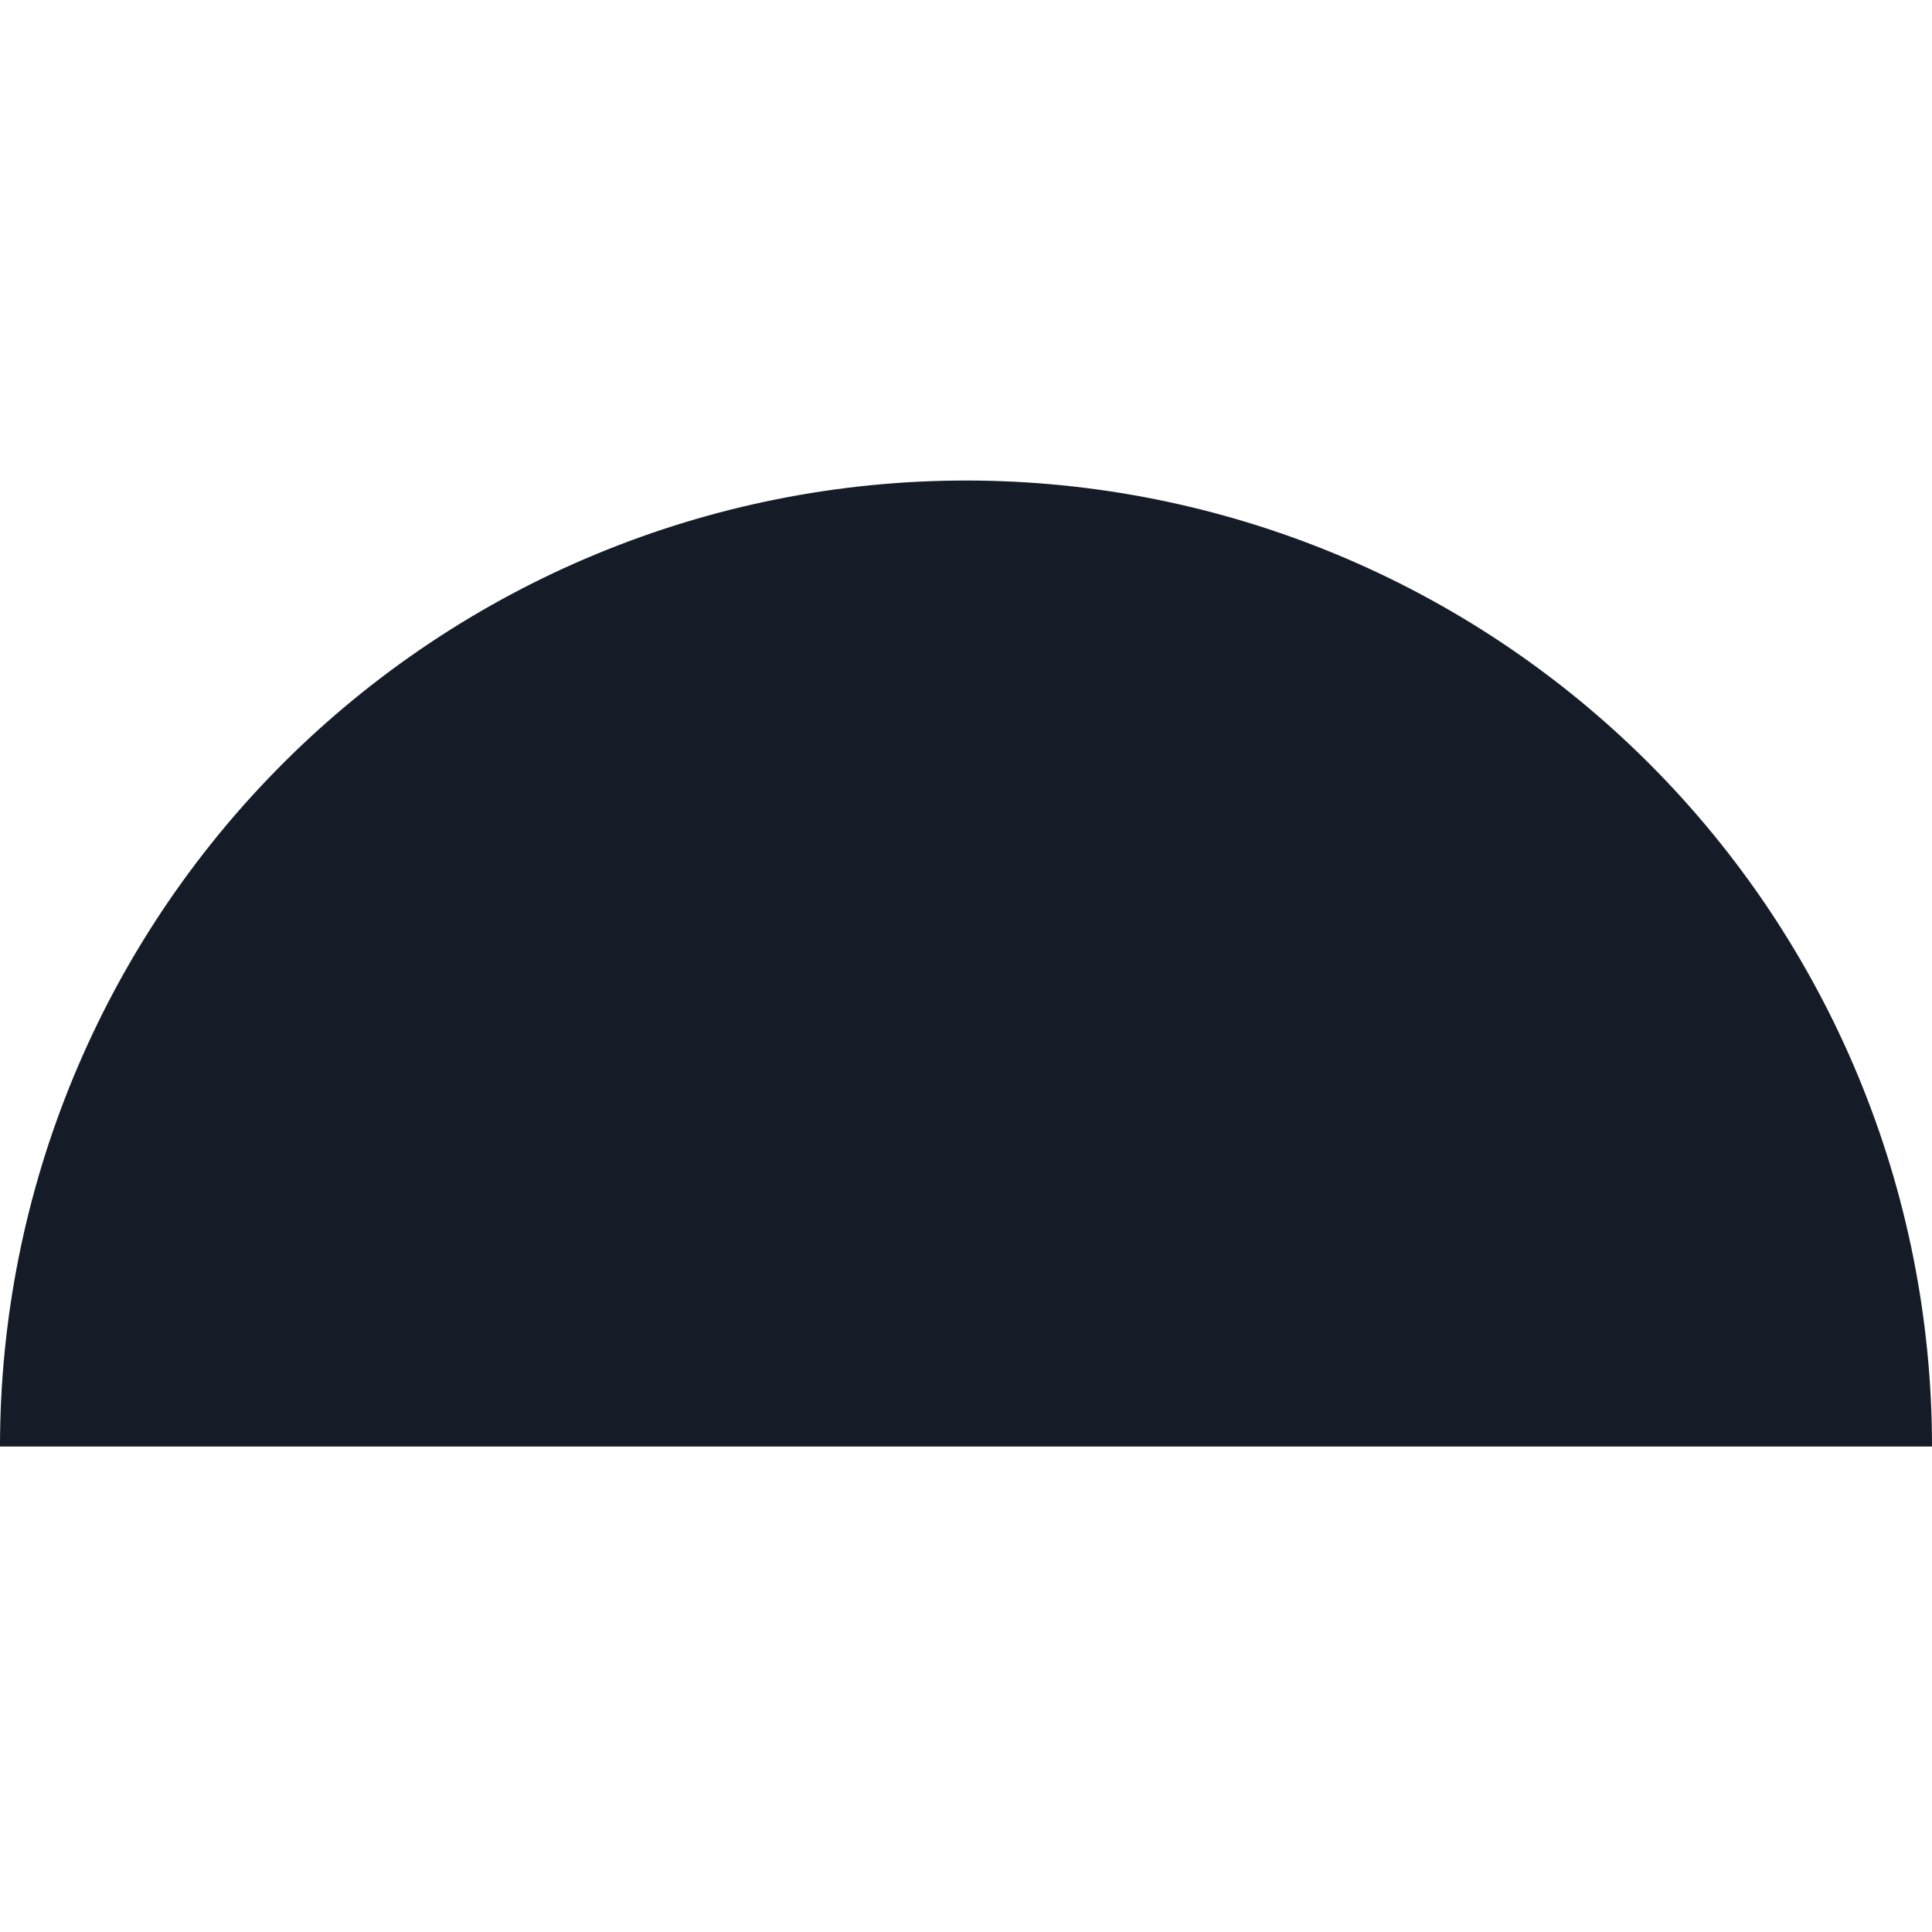
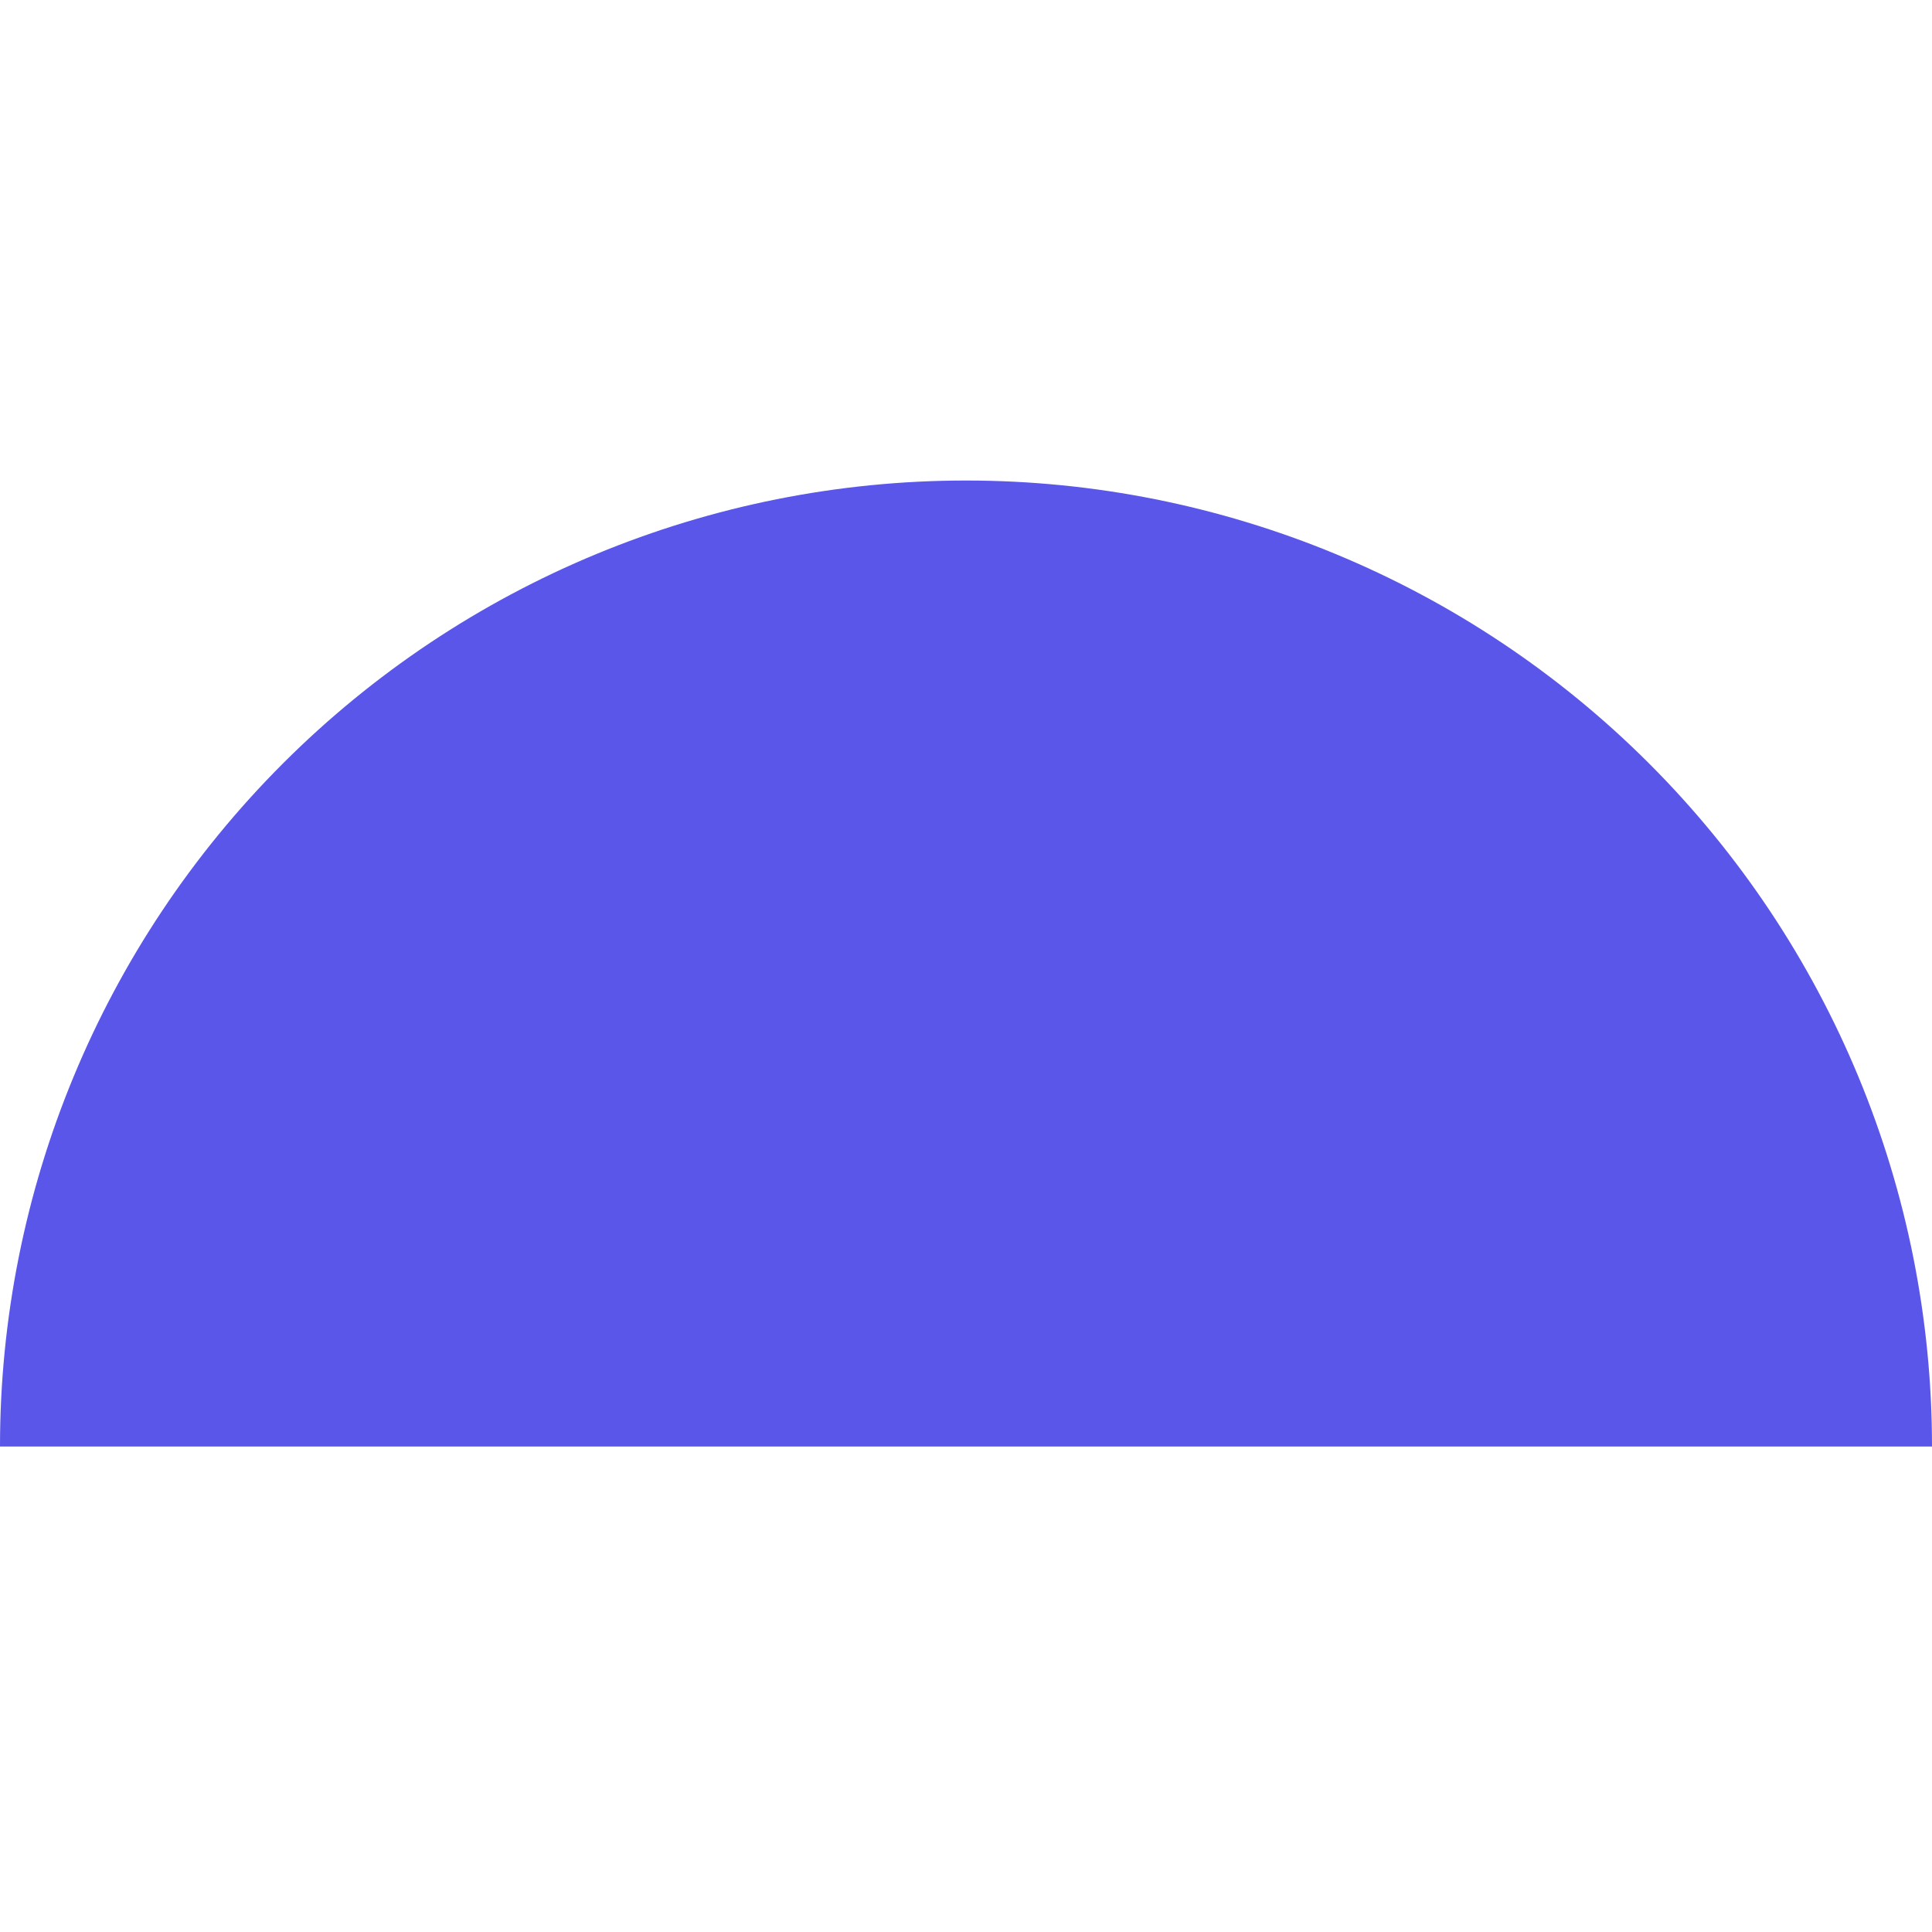
<svg xmlns="http://www.w3.org/2000/svg" width="60" height="60" viewBox="0 0 195 98" fill="none">
-   <path d="M195 97.5C195 71.641 184.728 46.842 166.443 28.557C148.158 10.272 123.359 1.95227e-06 97.5 0C71.641 -1.95227e-06 46.842 10.272 28.557 28.557C10.272 46.842 3.90454e-06 71.641 0 97.5L97.5 97.5H195Z" fill="#161C27" />
+   <path d="M195 97.5C195 71.641 184.728 46.842 166.443 28.557C148.158 10.272 123.359 1.95227e-06 97.5 0C71.641 -1.95227e-06 46.842 10.272 28.557 28.557C10.272 46.842 3.90454e-06 71.641 0 97.5L97.5 97.5H195Z" fill="#5A56E9" />
</svg>
